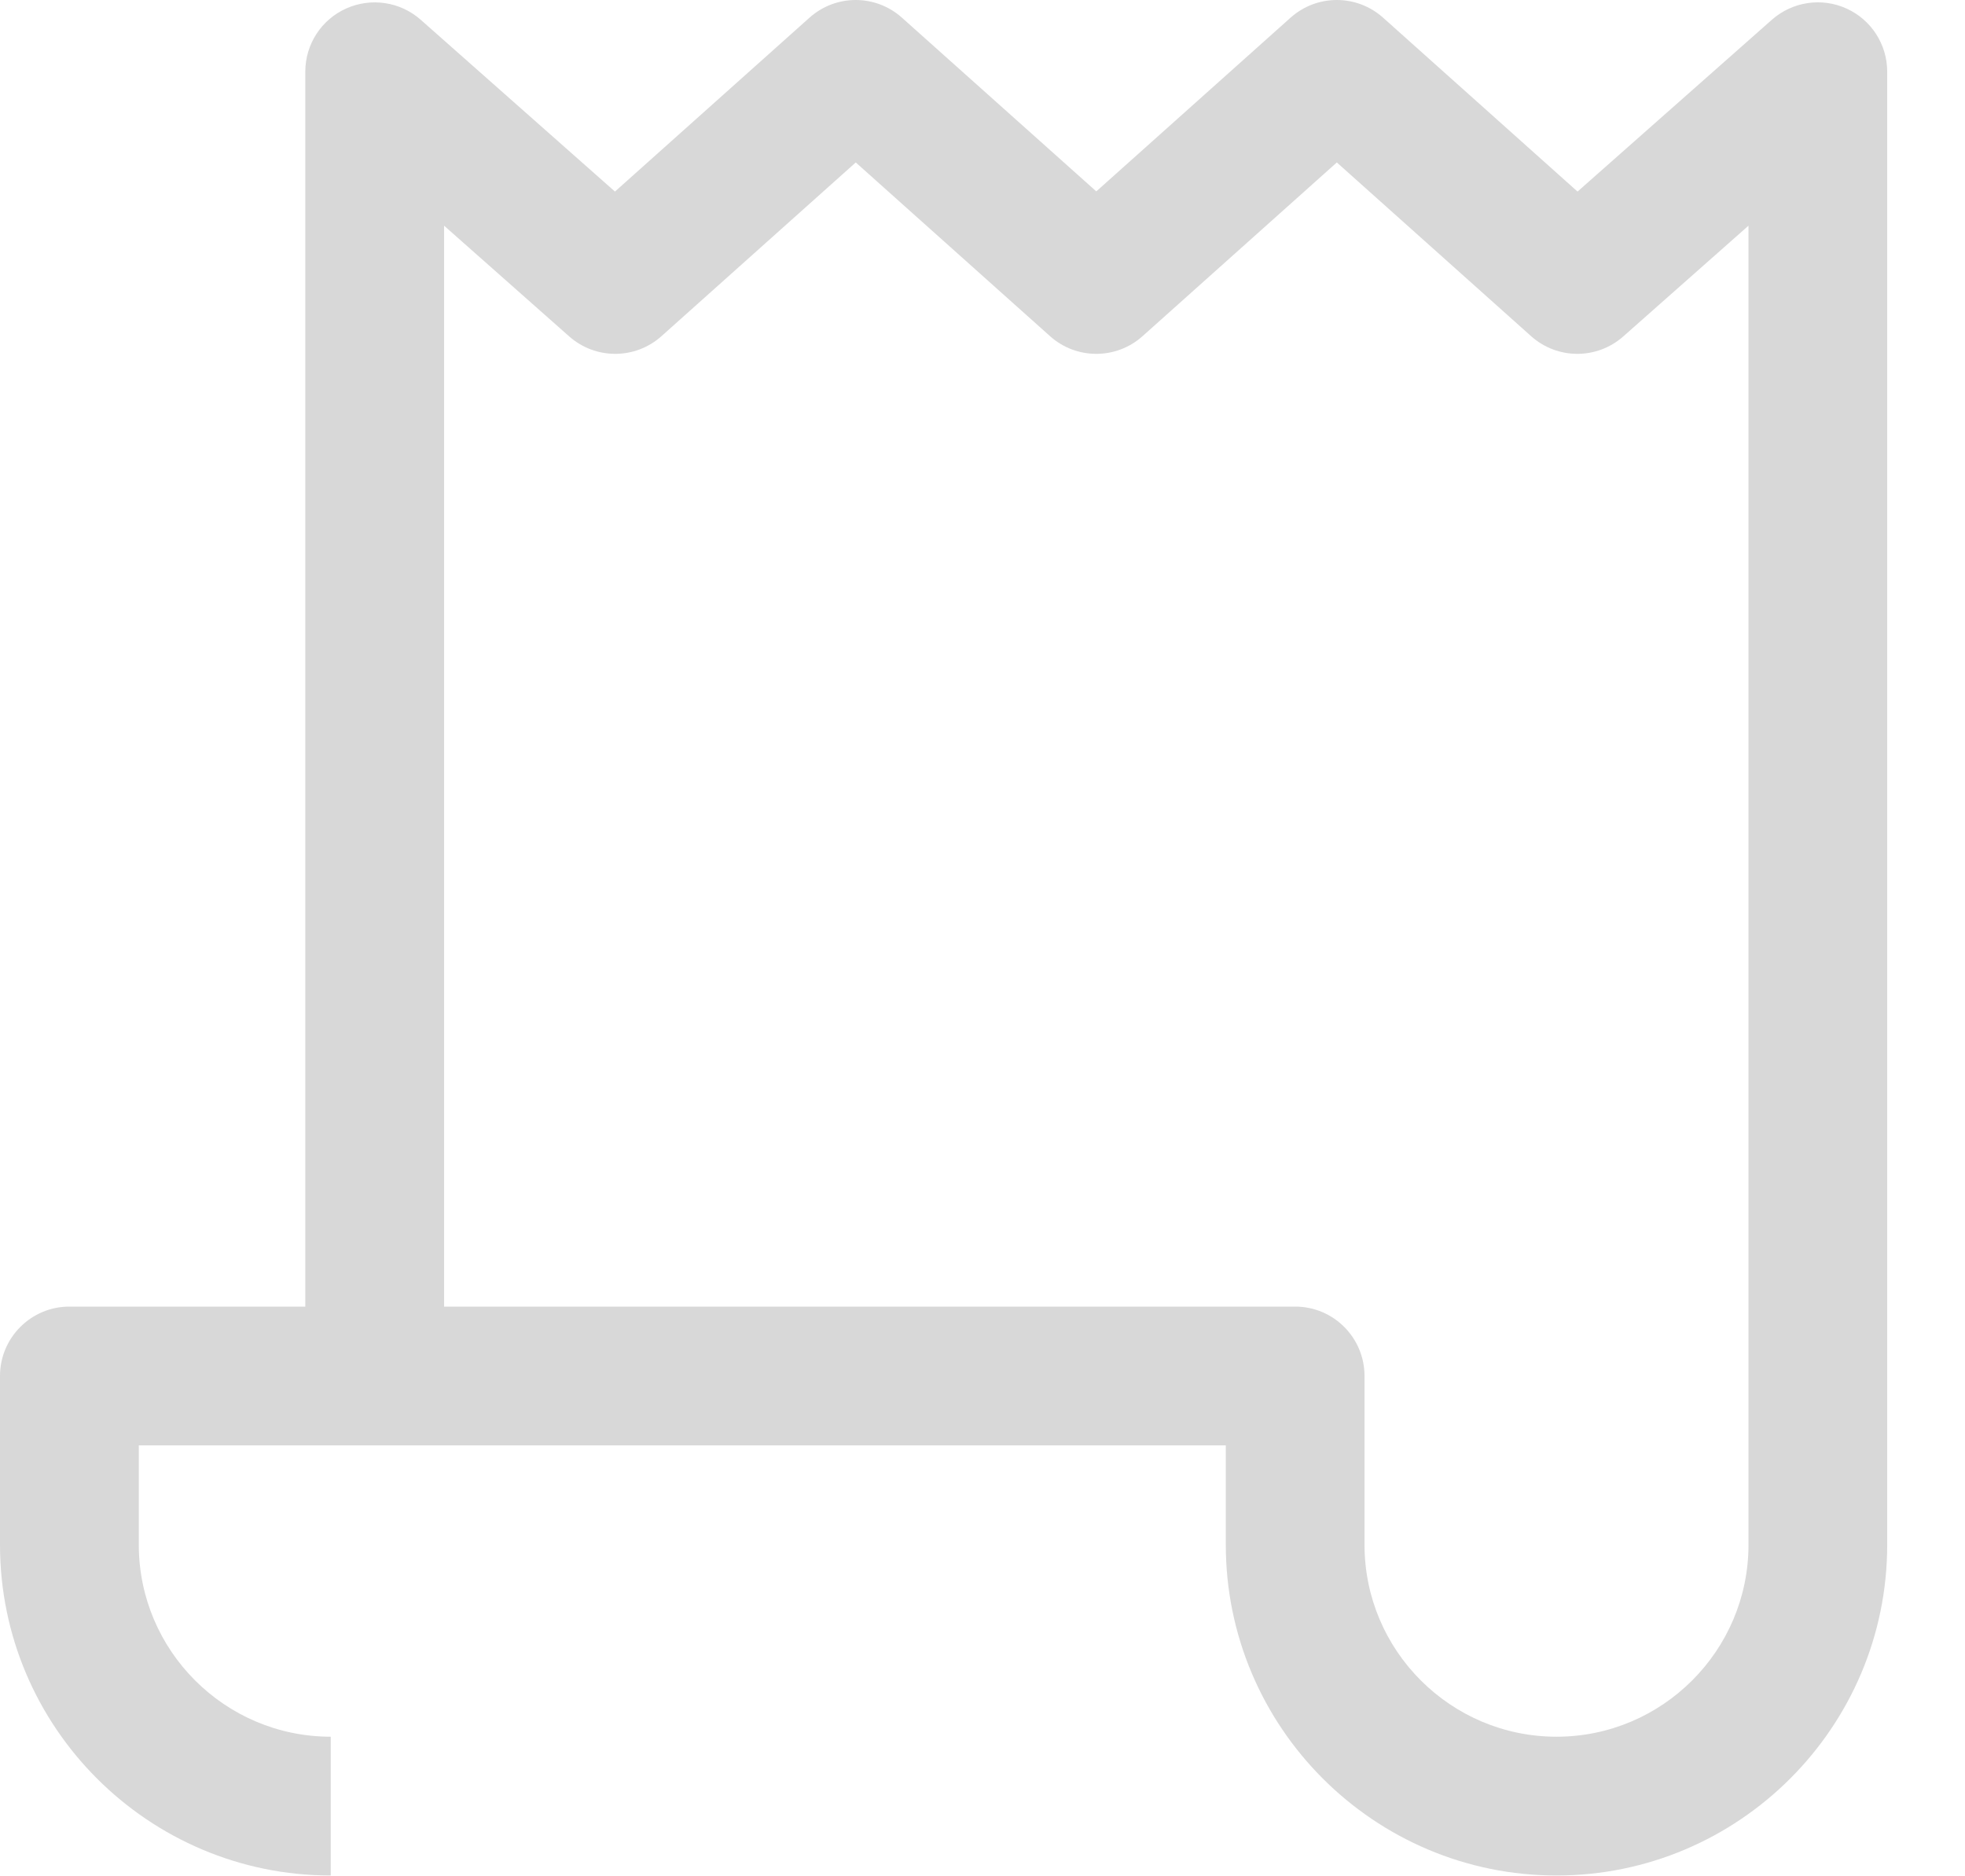
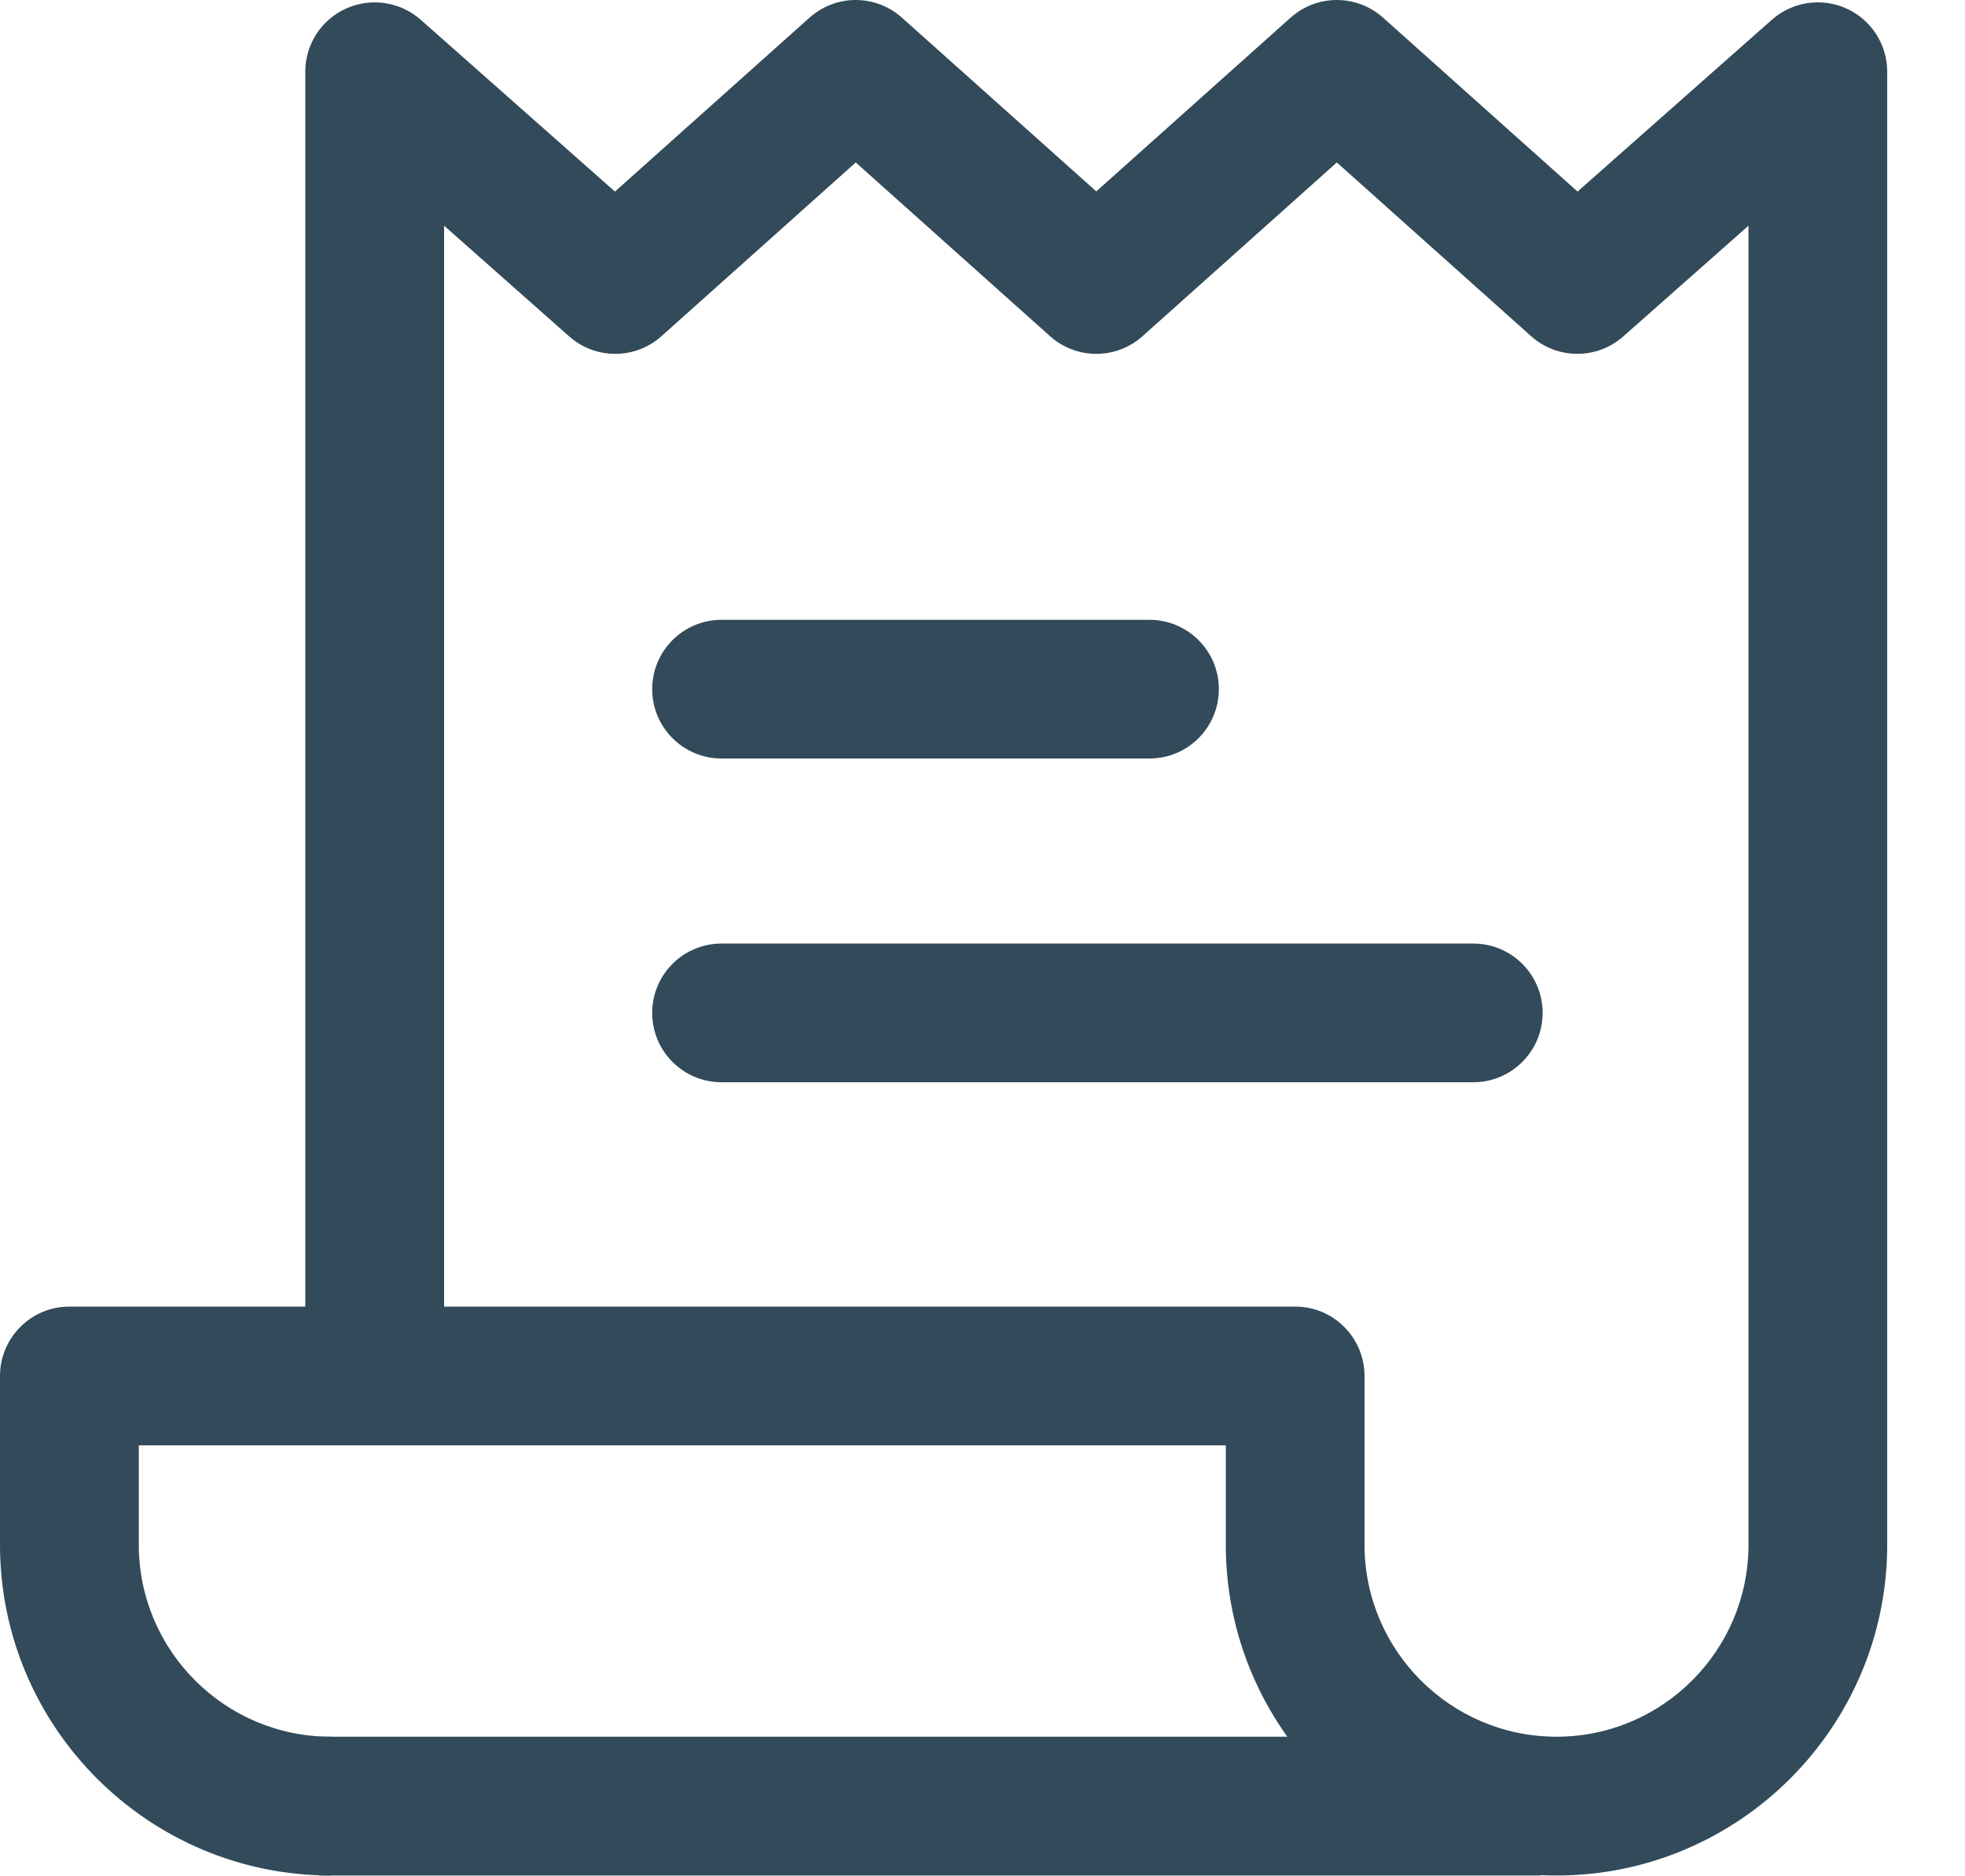
<svg xmlns="http://www.w3.org/2000/svg" width="22" height="21" viewBox="0 0 22 21" fill="none">
-   <path d="M20.672 0.095C20.393 -0.031 20.067 0.019 19.838 0.221L17.662 2.145L15.485 0.198C15.19 -0.066 14.744 -0.066 14.449 0.198L12.274 2.143L10.098 0.198C9.803 -0.066 9.358 -0.066 9.063 0.198L6.885 2.145L4.71 0.221C4.481 0.019 4.155 -0.03 3.876 0.095C3.597 0.22 3.418 0.497 3.418 0.803V14.63H0.777C0.348 14.63 0 14.978 0 15.407V17.297C0 19.339 1.661 21 3.703 21V19.446C2.518 19.446 1.554 18.482 1.554 17.297V16.184H13.724V17.297C13.724 19.339 15.385 21 17.427 21C19.468 21 21.129 19.339 21.129 17.297V0.803C21.129 0.497 20.95 0.22 20.672 0.095ZM19.576 17.297C19.576 18.482 18.611 19.446 17.427 19.446C16.242 19.446 15.277 18.482 15.277 17.297V15.407C15.277 14.978 14.93 14.63 14.501 14.63H4.972V2.527L6.373 3.767C6.668 4.028 7.112 4.027 7.406 3.764L9.581 1.819L11.756 3.764C12.051 4.028 12.497 4.028 12.792 3.764L14.967 1.819L17.142 3.764C17.436 4.027 17.879 4.028 18.174 3.767L19.576 2.527V17.297Z" fill="#D8D8D8" />
+   <path d="M17.245 19.446H3.573V21H17.245V19.446Z" fill="#324A59" />
+   <path d="M12.869 6.94H8.079C7.65 6.94 7.302 7.287 7.302 7.716C7.302 8.146 7.65 8.493 8.079 8.493H12.869C13.298 8.493 13.646 8.146 13.646 7.716C13.646 7.287 13.298 6.94 12.869 6.94Z" fill="#324A59" />
+   <path d="M16.494 10.565H8.079C7.65 10.565 7.302 10.912 7.302 11.341C7.302 11.771 7.65 12.118 8.079 12.118H16.494C16.923 12.118 17.271 11.771 17.271 11.341C17.271 10.912 16.923 10.565 16.494 10.565Z" fill="#324A59" />
+   <path d="M20.672 0.095C20.393 -0.031 20.067 0.019 19.838 0.221L17.662 2.145L15.485 0.198C15.19 -0.066 14.744 -0.066 14.449 0.198L12.274 2.143L10.098 0.198C9.803 -0.066 9.358 -0.066 9.063 0.198L6.885 2.145L4.71 0.221C4.481 0.019 4.155 -0.03 3.876 0.095C3.597 0.22 3.418 0.497 3.418 0.803V14.63H0.777C0.348 14.63 0 14.978 0 15.407V17.297C0 19.339 1.661 21 3.703 21V19.446C2.518 19.446 1.554 18.482 1.554 17.297V16.184H13.724V17.297C13.724 19.339 15.385 21 17.427 21C19.468 21 21.129 19.339 21.129 17.297V0.803C21.129 0.497 20.95 0.22 20.672 0.095ZM19.576 17.297C19.576 18.482 18.611 19.446 17.427 19.446C16.242 19.446 15.277 18.482 15.277 17.297V15.407C15.277 14.978 14.93 14.63 14.501 14.63H4.972V2.527L6.373 3.767C6.668 4.028 7.112 4.027 7.406 3.764L9.581 1.819L11.756 3.764C12.051 4.028 12.497 4.028 12.792 3.764L14.967 1.819L17.142 3.764C17.436 4.027 17.879 4.028 18.174 3.767L19.576 2.527V17.297Z" fill="#324A59" />
</svg>
